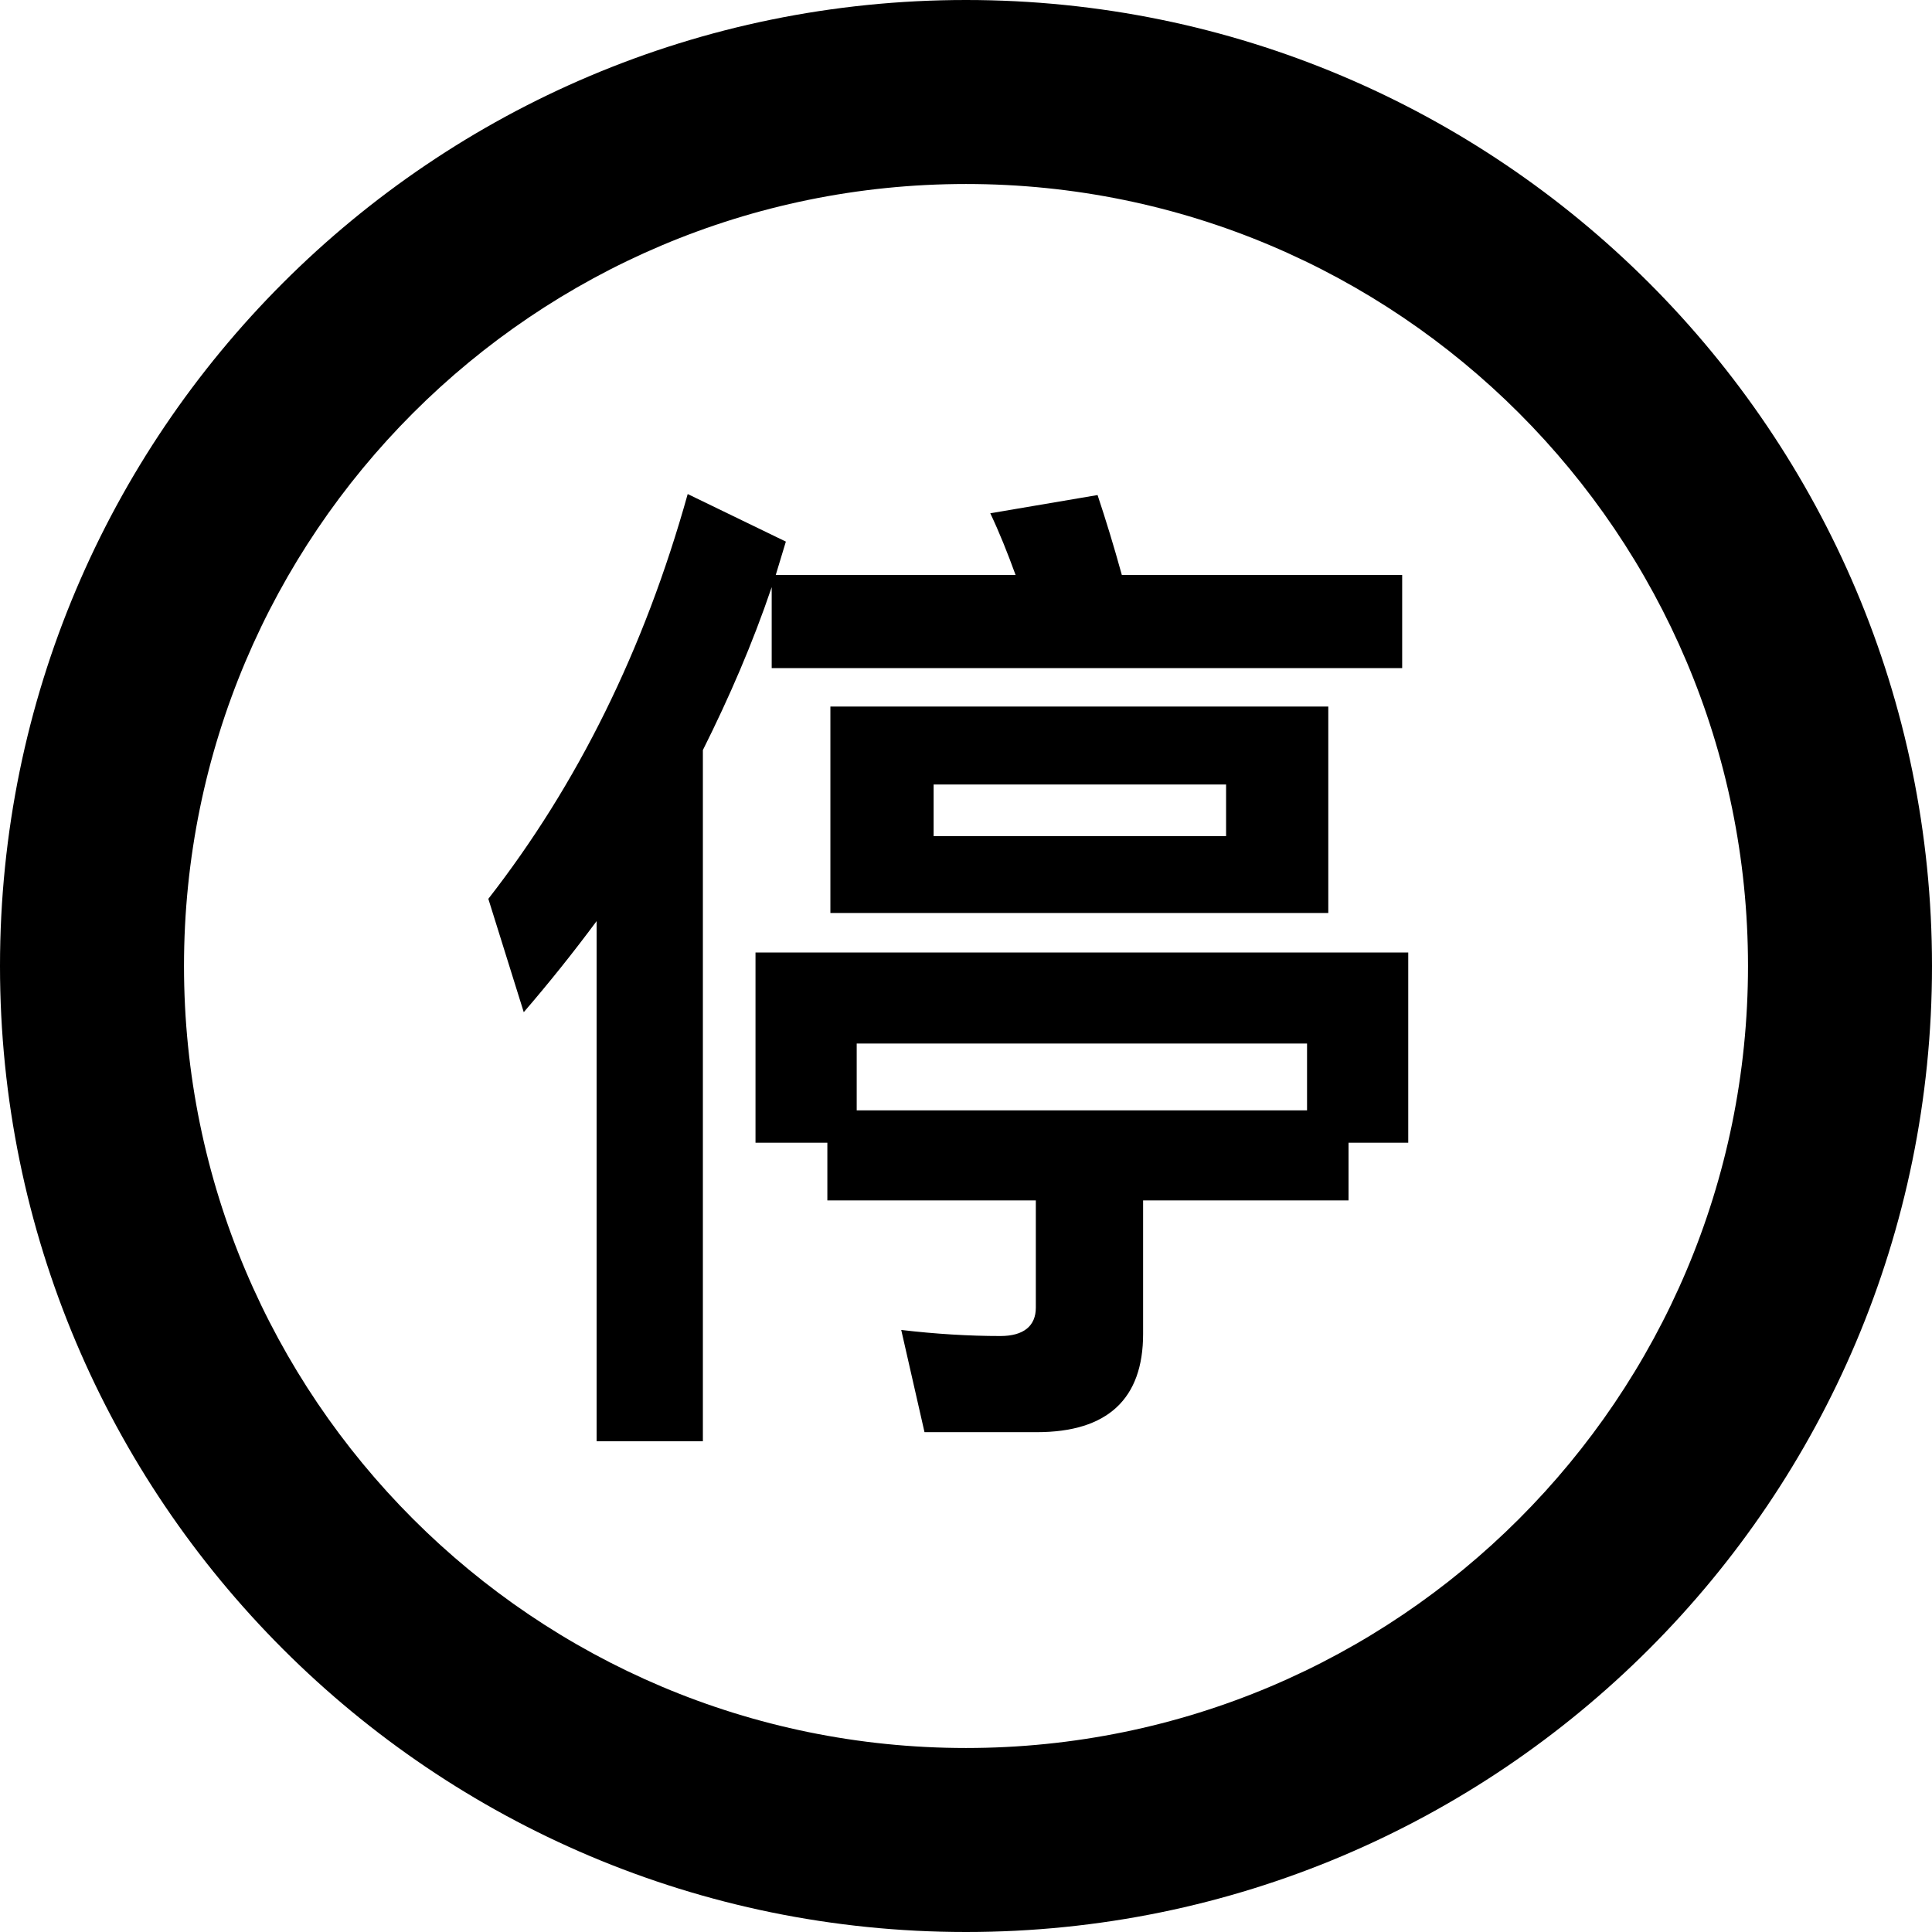
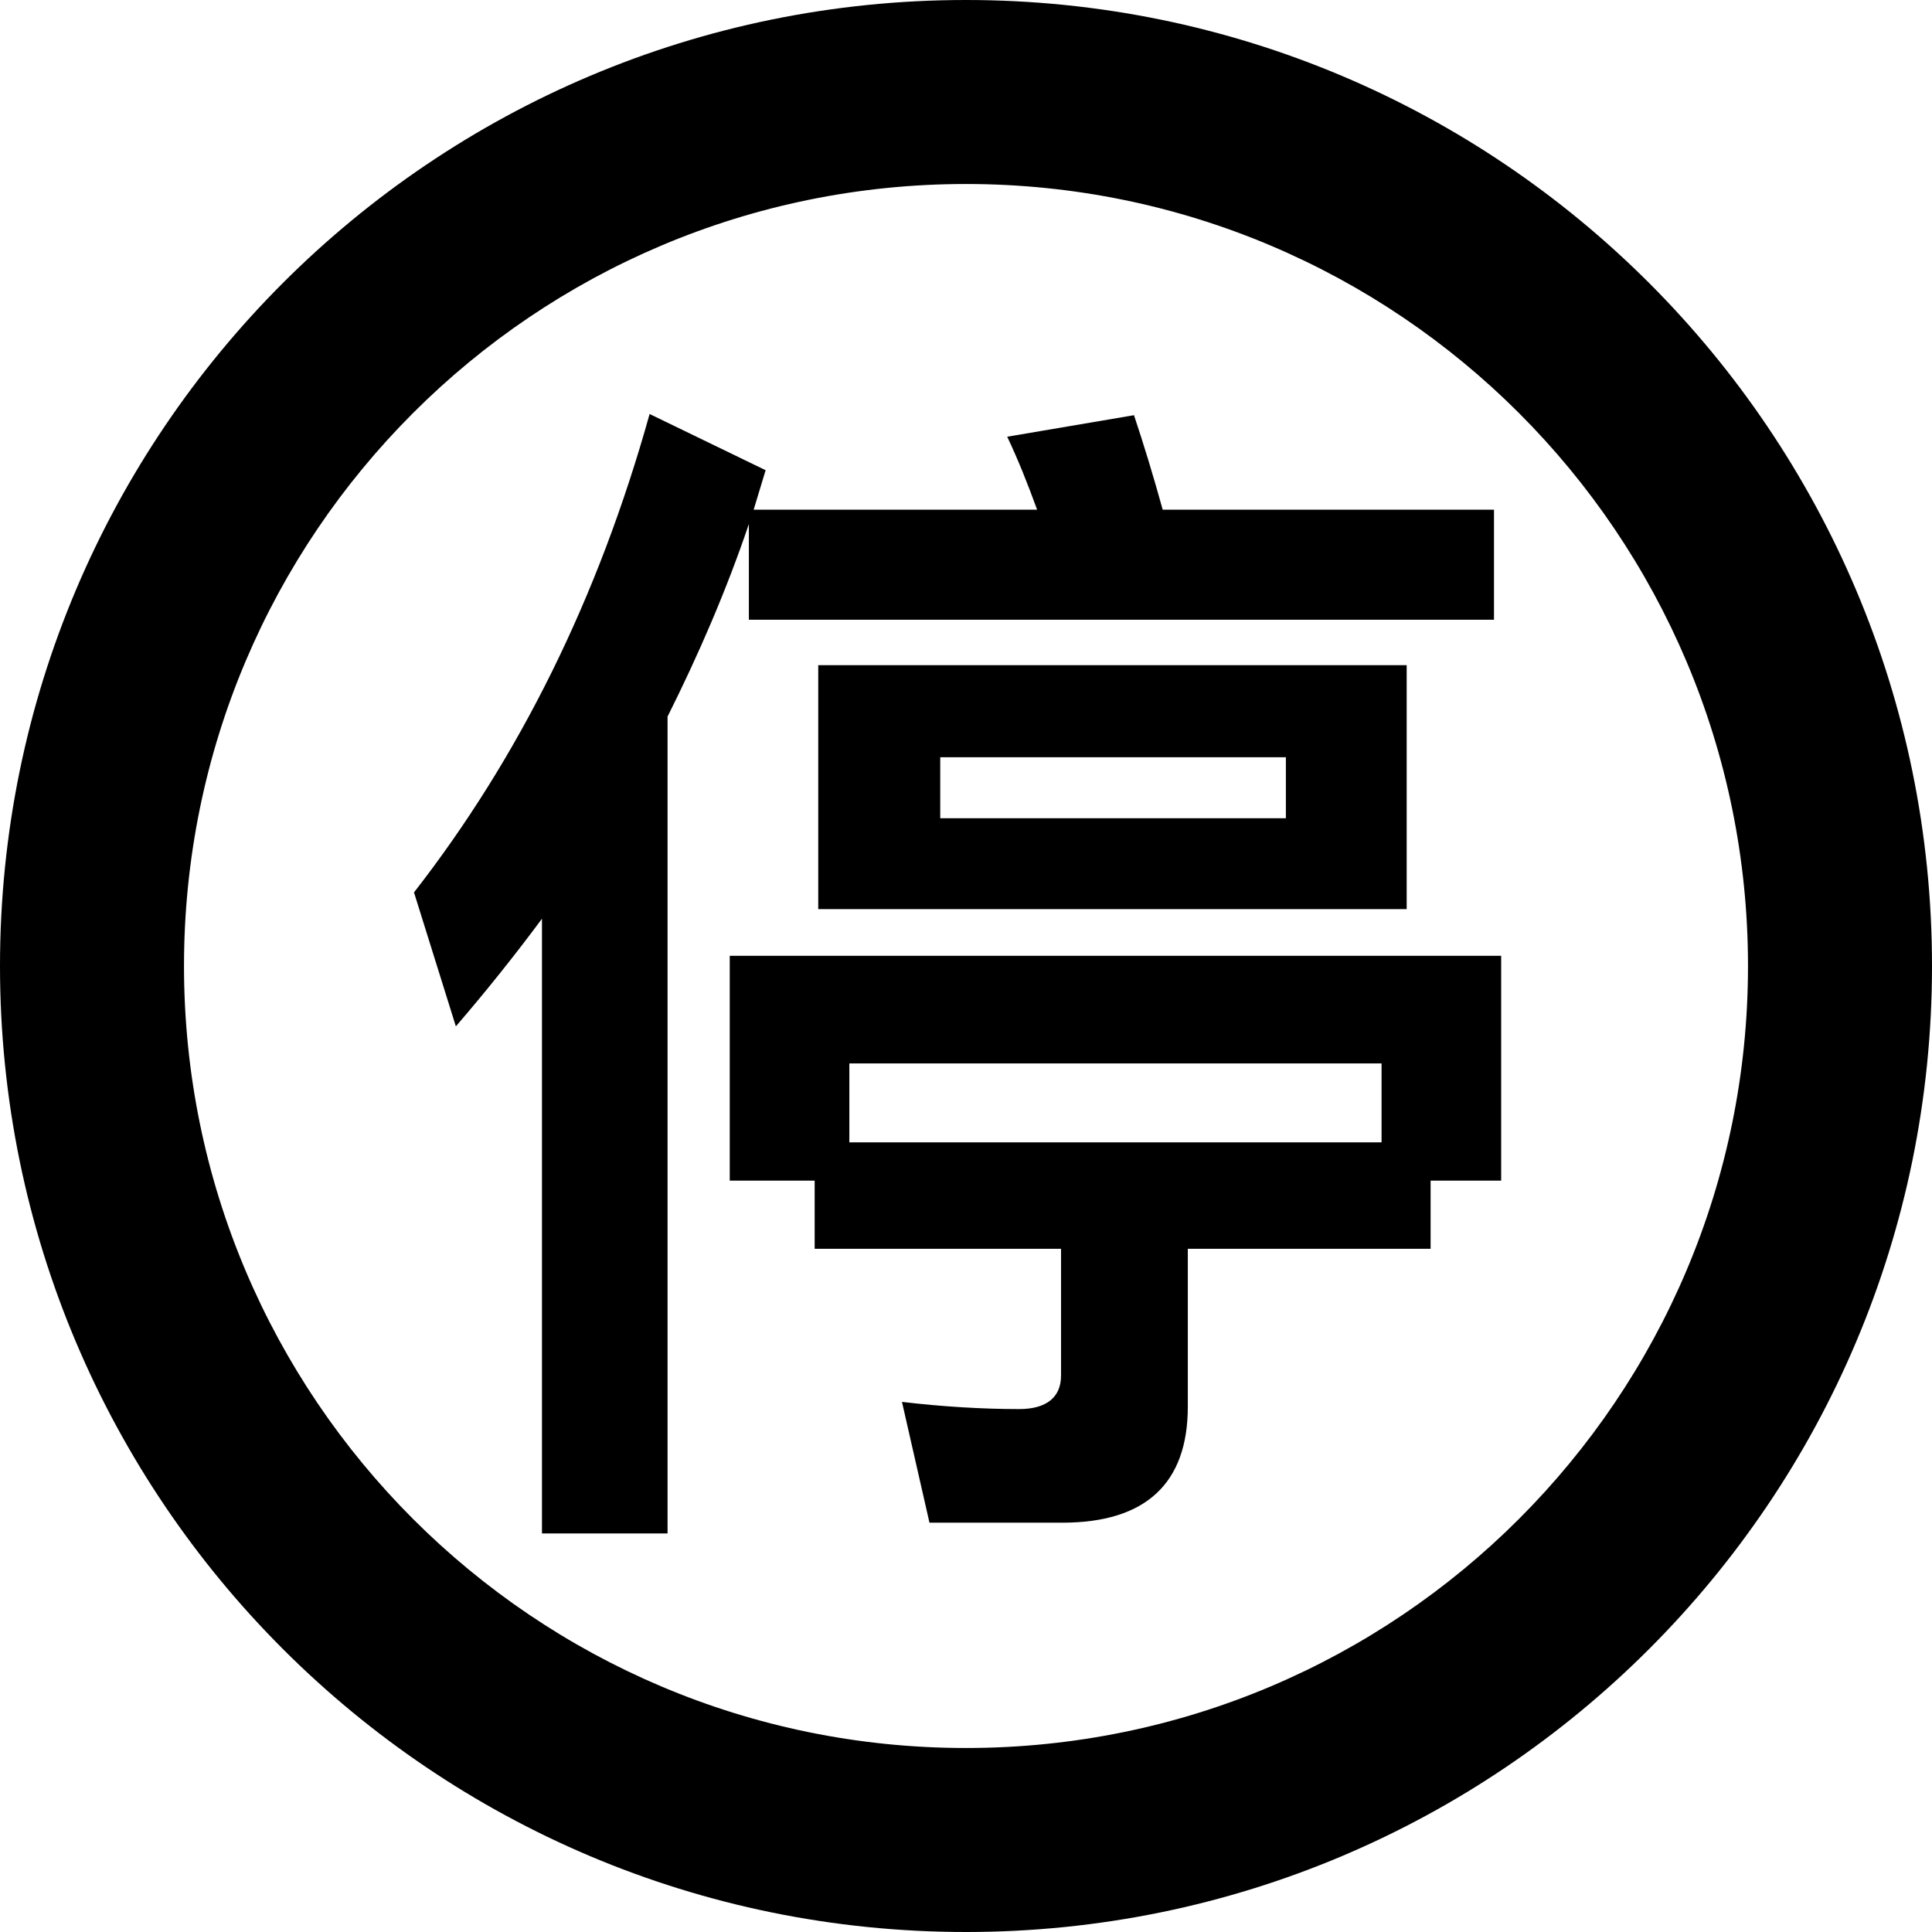
<svg xmlns="http://www.w3.org/2000/svg" width="42px" height="42px" viewBox="0 0 42 42" version="1.1">
  <g id="机务管理系统" stroke="none" stroke-width="1" fill-rule="evenodd">
-     <g id="面线" transform="translate(-673, -477)" fill-rule="nonzero">
-       <path d="M694,477 C705.598,477 715,486.402 715,498 C715,509.598 705.598,519 694,519 C682.402,519 673,509.598 673,498 C673,486.402 682.402,477 694,477 Z M694,481 C684.611,481 677,488.611 677,498 C677,507.389 684.611,515 694,515 C703.389,515 711,507.389 711,498 C711,488.611 703.389,481 694,481 Z M687.95,487.74 L690.084,488.774 L689.864,489.5 L695.078,489.5 C694.902,489.016 694.726,488.576 694.528,488.158 L694.528,488.158 L696.86,487.762 C697.036,488.29 697.212,488.862 697.388,489.5 L697.388,489.5 L703.482,489.5 L703.482,491.524 L689.776,491.524 L689.776,489.764 C689.358,490.996 688.852,492.162 688.28,493.306 L688.28,493.306 L688.28,508.332 L685.97,508.332 L685.97,497.024 C685.464,497.706 684.936,498.366 684.386,499.004 L684.386,499.004 L683.616,496.54 C685.552,494.054 687.004,491.128 687.95,487.74 L687.95,487.74 Z M703.614,497.706 L703.614,501.842 L702.316,501.842 L702.316,503.096 L697.85,503.096 L697.85,506 C697.85,507.408 697.08,508.134 695.54,508.134 L695.54,508.134 L693.098,508.134 L692.592,505.912 C693.34,506 694.066,506.044 694.748,506.044 C695.254,506.044 695.518,505.824 695.518,505.428 L695.518,505.428 L695.518,503.096 L690.986,503.096 L690.986,501.842 L689.424,501.842 L689.424,497.706 L703.614,497.706 Z M701.414,499.686 L691.624,499.686 L691.624,501.138 L701.414,501.138 L701.414,499.686 Z M701.876,492.36 L701.876,496.848 L691.052,496.848 L691.052,492.36 L701.876,492.36 Z M699.654,494.054 L693.296,494.054 L693.296,495.176 L699.654,495.176 L699.654,494.054 Z" id="形状结合" />
+     <g id="面线" transform="translate(-314, -574)" fill-rule="nonzero">
+       <path d="M335,574 C346.598,574 356,583.402 356,595 C356,606.598 346.598,616 335,616 C323.402,616 314,606.598 314,595 C314,583.402 323.402,574 335,574 Z M335,578 C325.611,578 318,585.611 318,595 C318,604.389 325.611,612 335,612 C344.389,612 352,604.389 352,595 C352,585.611 344.389,578 335,578 Z M328.122,583 L330.644,584.222 L330.384,585.08 L336.546,585.08 C336.338,584.508 336.13,583.988 335.896,583.494 L335.896,583.494 L338.652,583.026 C338.86,583.65 339.068,584.326 339.276,585.08 L339.276,585.08 L346.478,585.08 L346.478,587.472 L330.28,587.472 L330.28,585.392 C329.786,586.848 329.188,588.226 328.512,589.578 L328.512,589.578 L328.512,607.336 L325.782,607.336 L325.782,593.972 C325.184,594.778 324.56,595.558 323.91,596.312 L323.91,596.312 L323,593.4 C325.288,590.462 327.004,587.004 328.122,583 L328.122,583 Z M346.634,594.778 L346.634,599.666 L345.1,599.666 L345.1,601.148 L339.822,601.148 L339.822,604.58 C339.822,606.244 338.912,607.102 337.092,607.102 L337.092,607.102 L334.206,607.102 L333.608,604.476 C334.492,604.58 335.35,604.632 336.156,604.632 C336.754,604.632 337.066,604.372 337.066,603.904 L337.066,603.904 L337.066,601.148 L331.71,601.148 L331.71,599.666 L329.864,599.666 L329.864,594.778 L346.634,594.778 Z M344.034,597.118 L332.464,597.118 L332.464,598.834 L344.034,598.834 L344.034,597.118 Z M344.58,588.46 L344.58,593.764 L331.788,593.764 L331.788,588.46 L344.58,588.46 Z M341.954,590.462 L334.44,590.462 L334.44,591.788 L341.954,591.788 L341.954,590.462 Z" id="形状结合" />
    </g>
  </g>
</svg>
